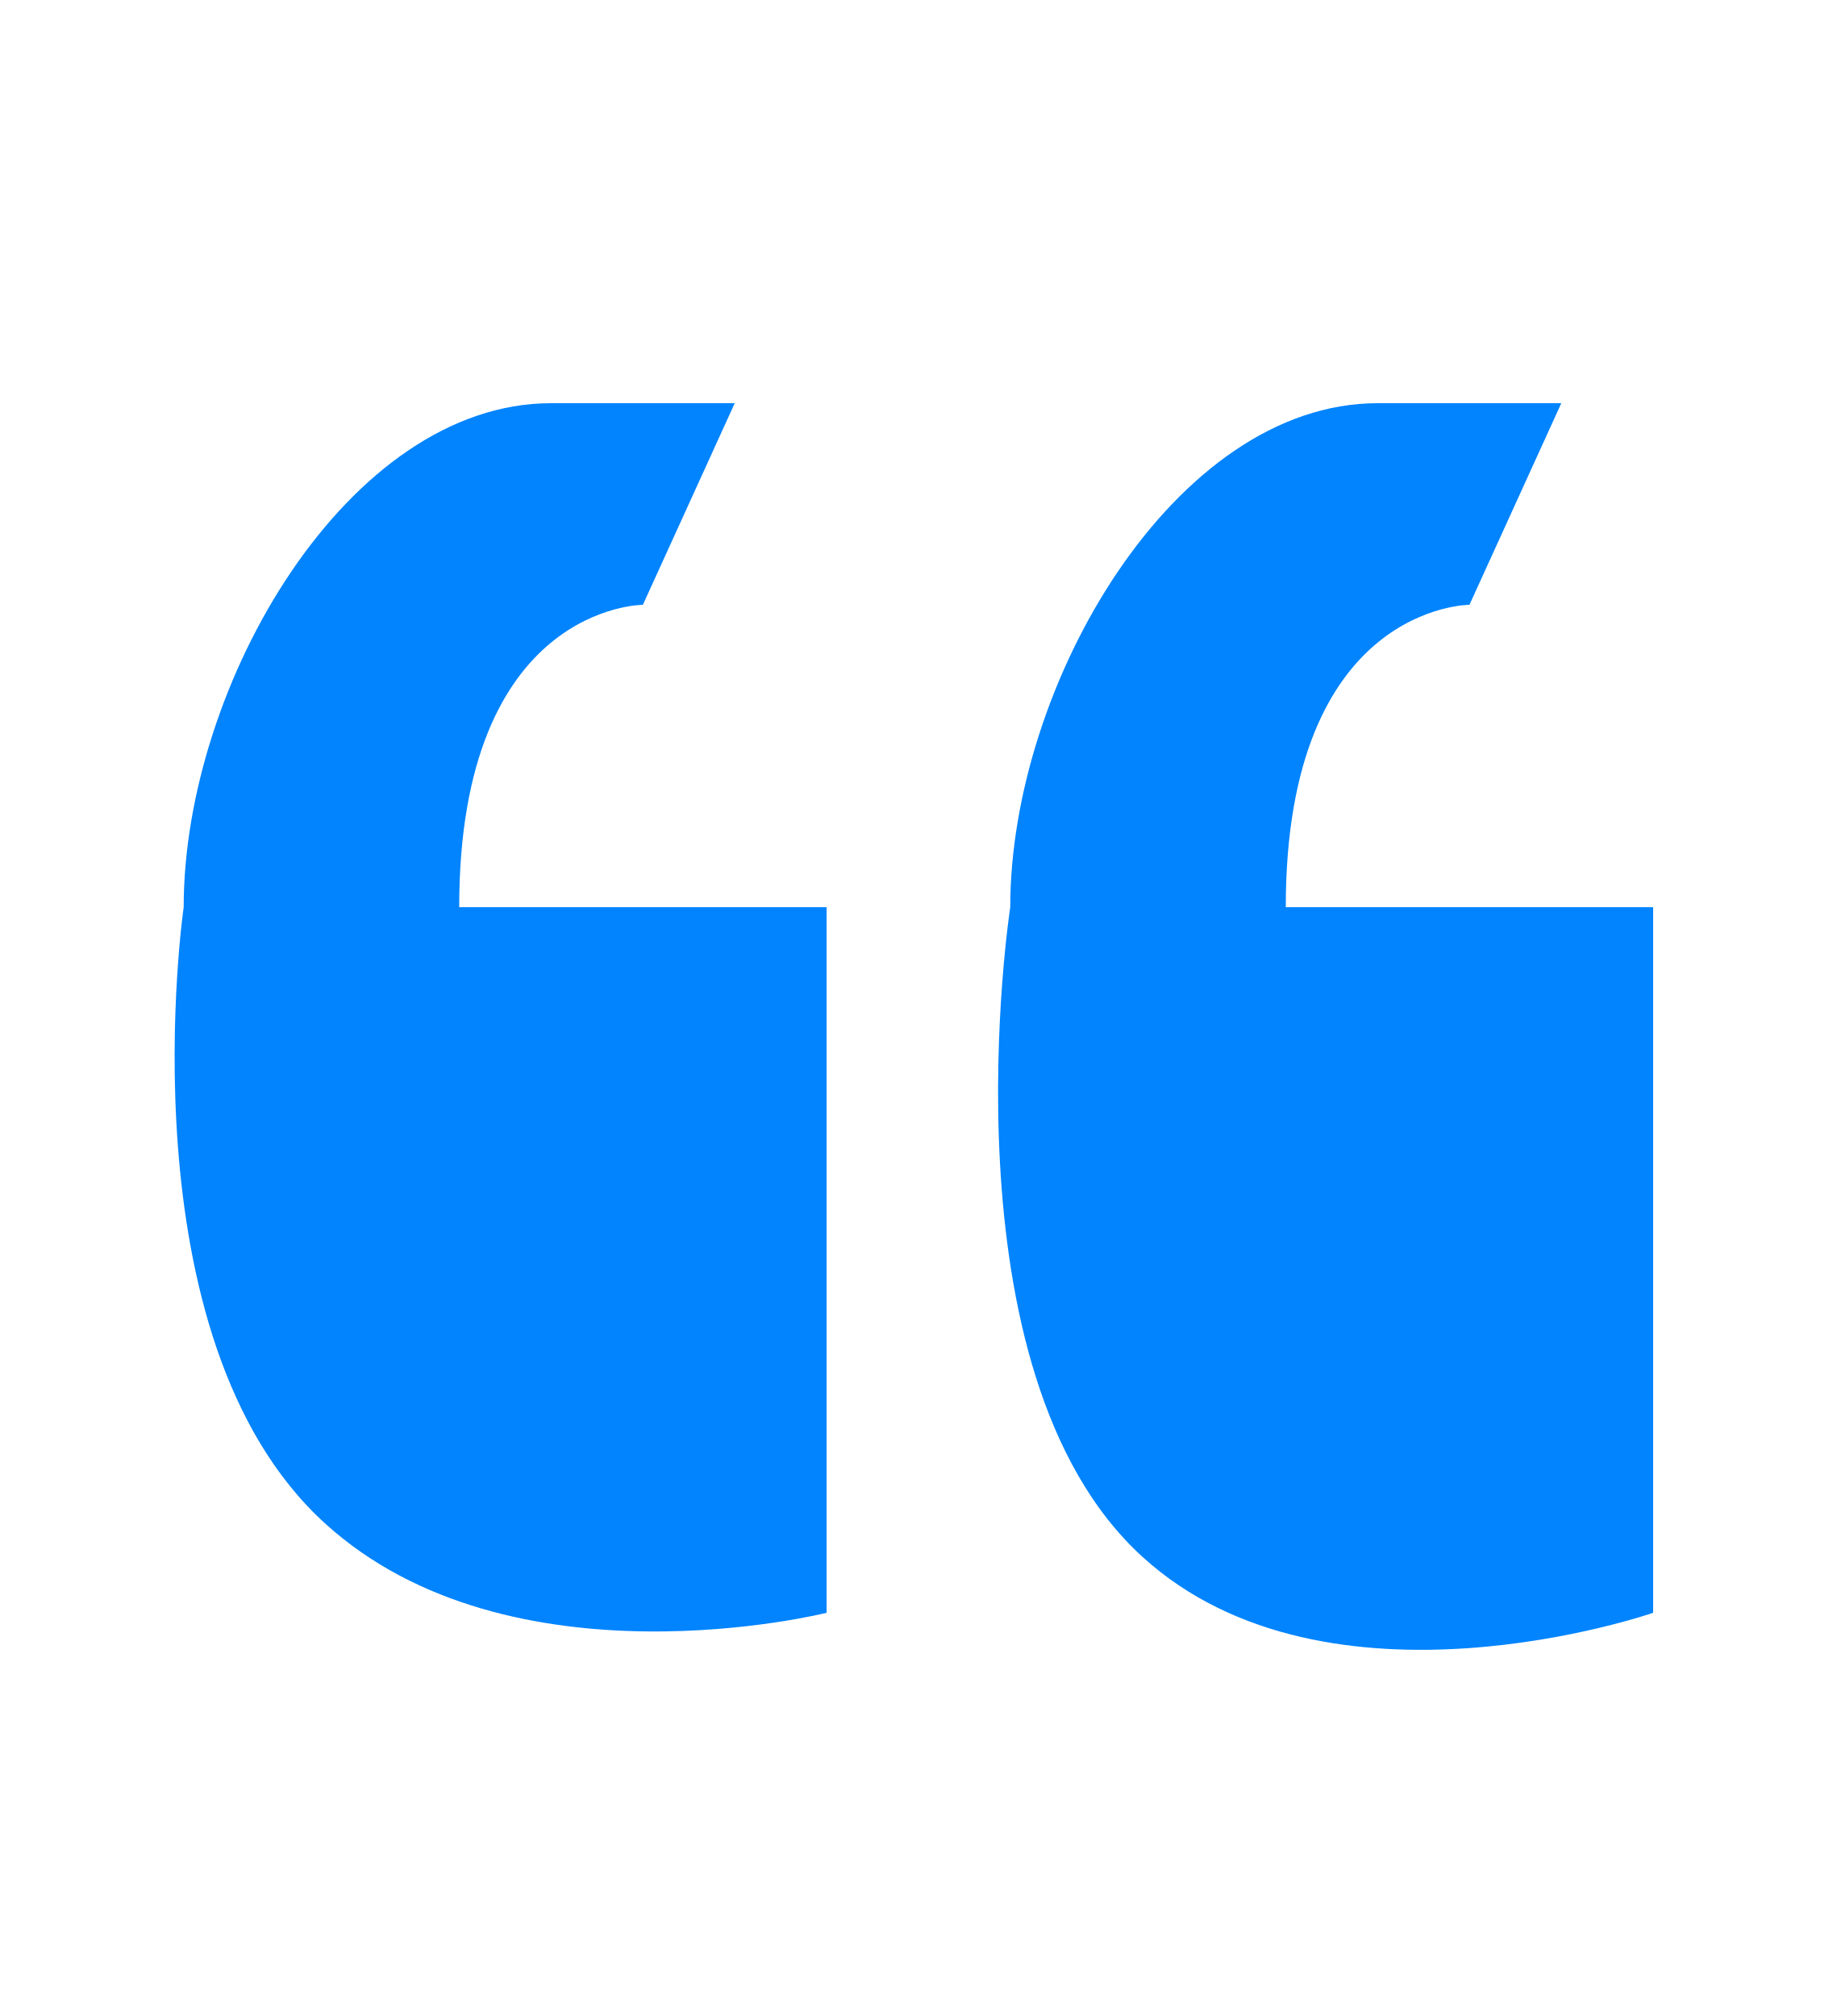
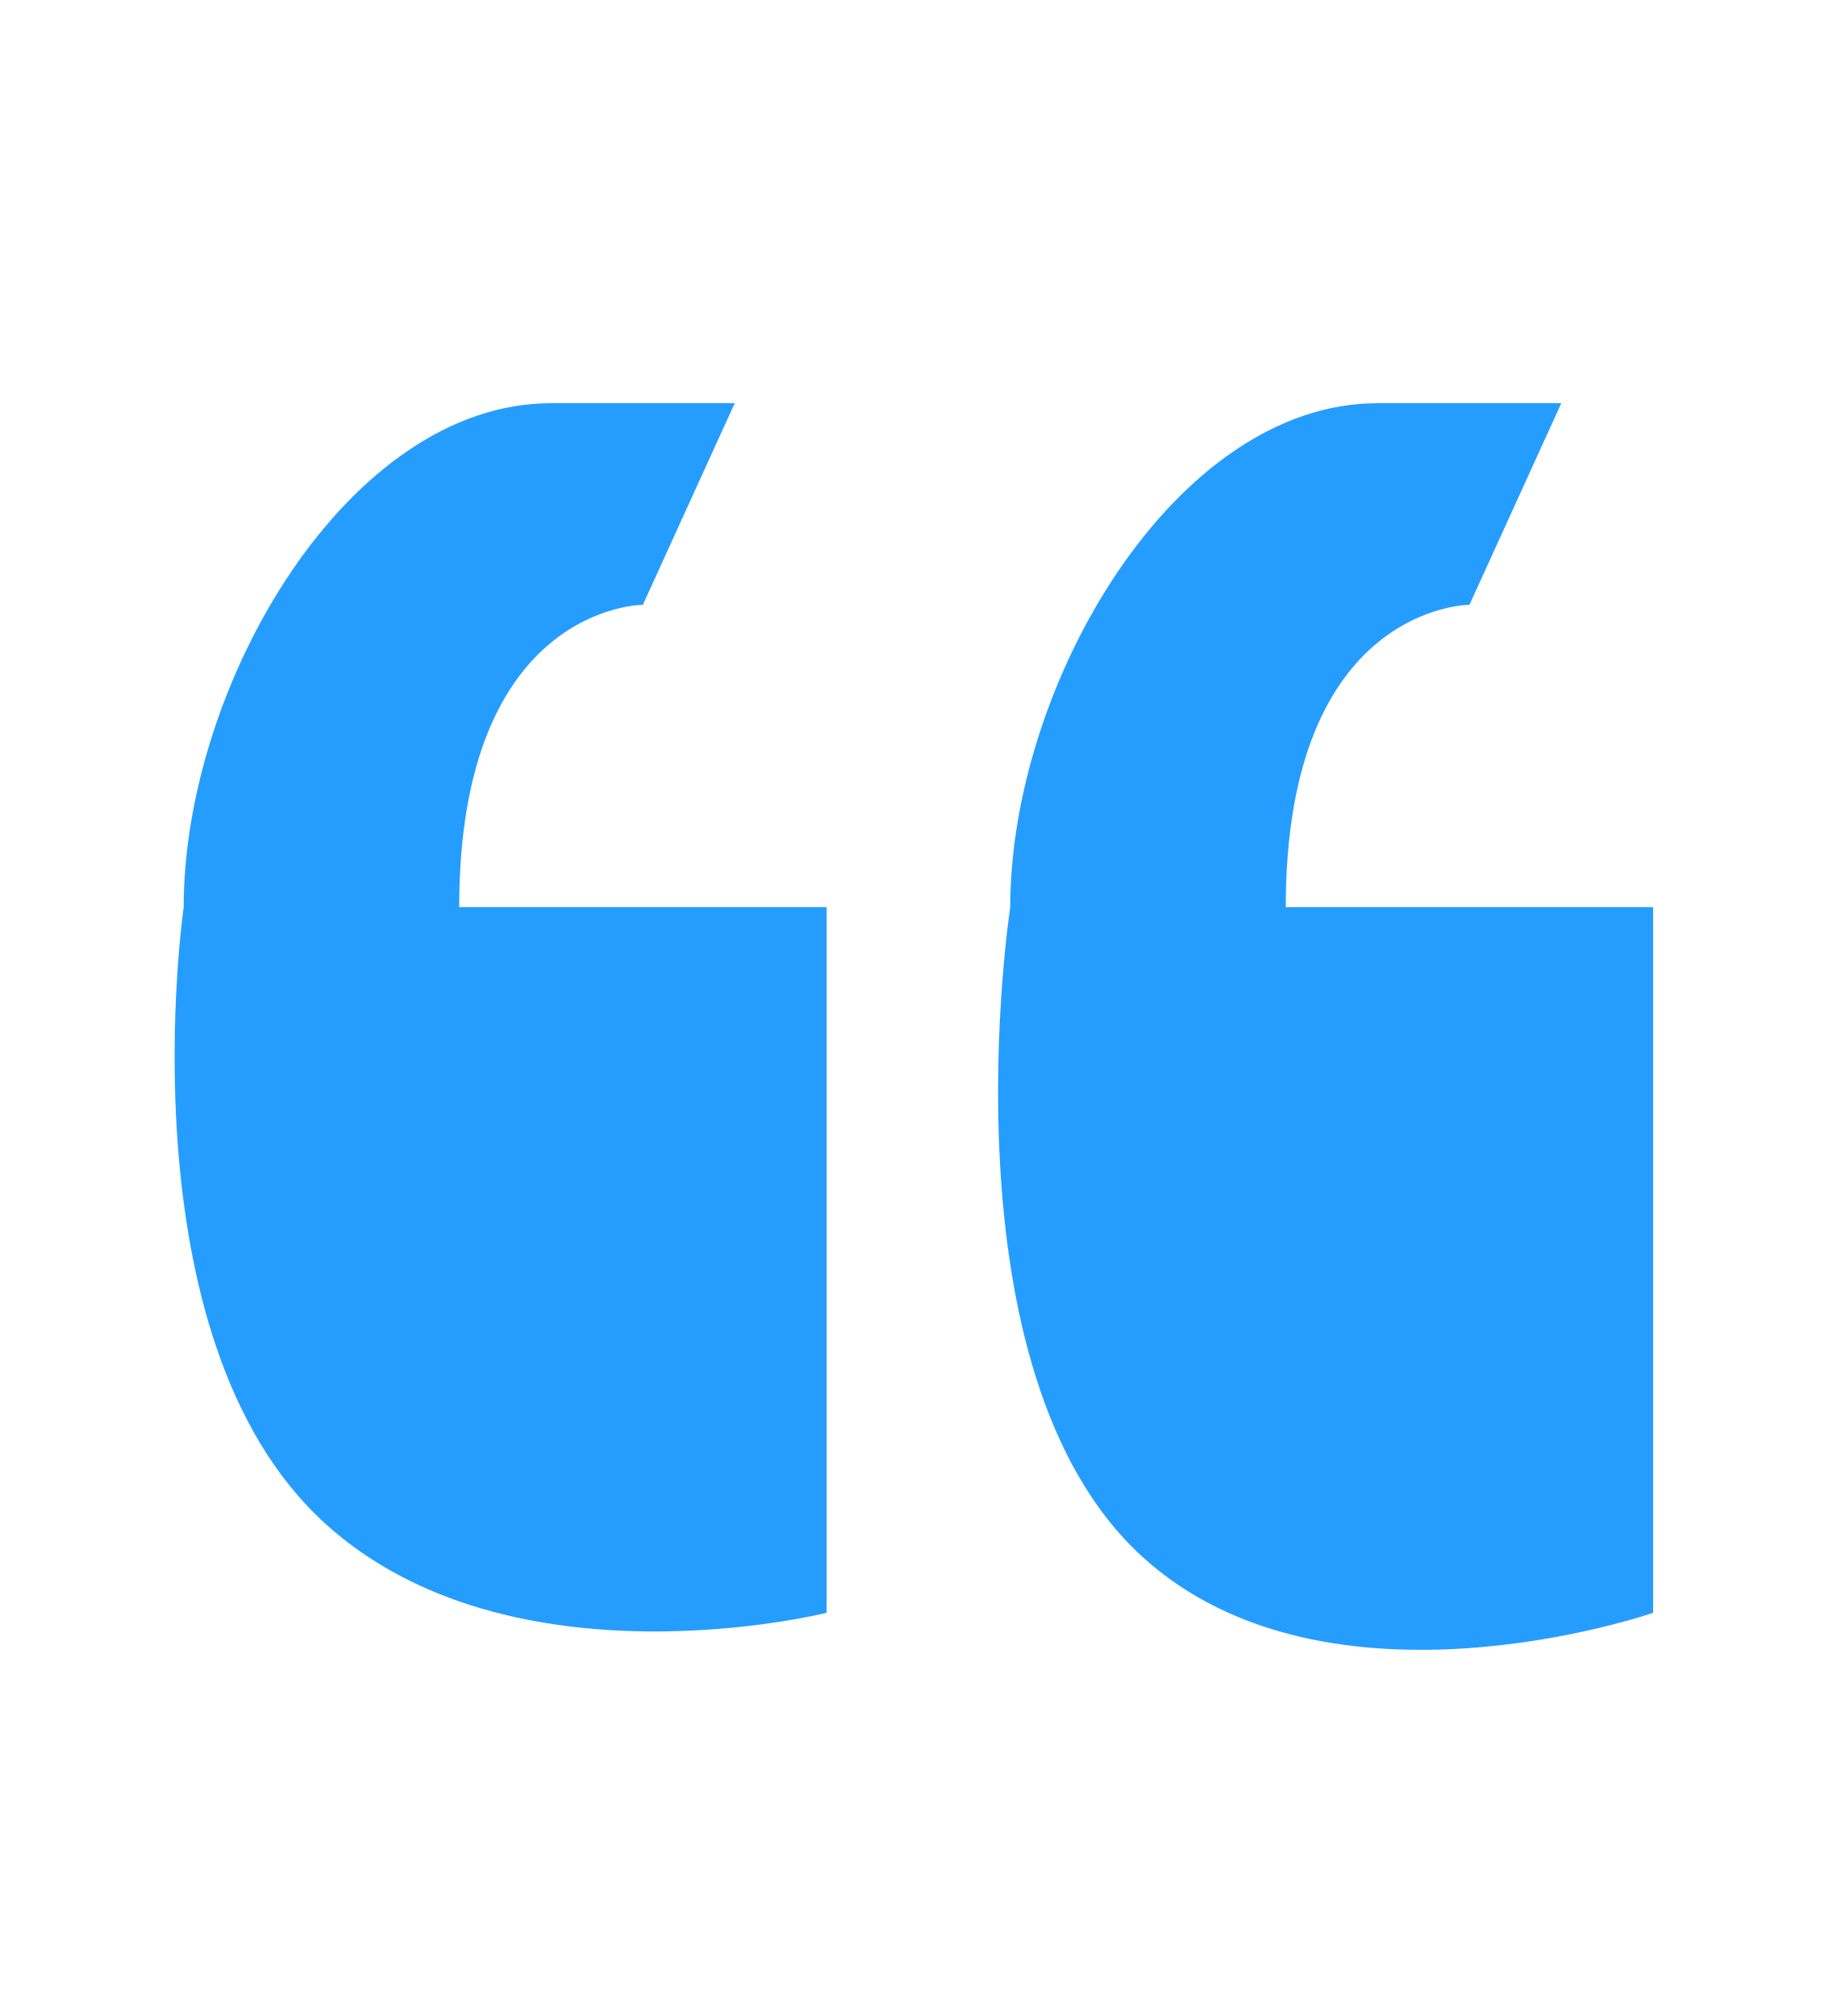
<svg xmlns="http://www.w3.org/2000/svg" width="82" height="90" viewBox="0 0 82 90" fill="none">
-   <path d="M28.7 27L32.8 18H24.6C15.539 18 8.2 30.555 8.2 40.5C8.2 40.5 5.407 59.715 14.5 68C22.785 75.549 36.9 72 36.9 72V40.5H20.5C20.5 27 28.7 27 28.7 27ZM57.4 40.5C57.4 27 65.6 27 65.6 27L69.7 18H61.5C52.439 18 45.1 30.555 45.1 40.5C45.1 40.5 41.907 61.215 51 69.5C59.285 77.049 73.8 72 73.8 72V40.5H57.4Z" fill="#0184FE" />
+   <path d="M28.7 27L32.8 18H24.6C15.539 18 8.2 30.555 8.2 40.5C8.2 40.5 5.407 59.715 14.5 68C22.785 75.549 36.9 72 36.9 72V40.5H20.5C20.5 27 28.7 27 28.7 27ZM57.4 40.5C57.4 27 65.6 27 65.6 27L69.7 18H61.5C52.439 18 45.1 30.555 45.1 40.5C45.1 40.5 41.907 61.215 51 69.5C59.285 77.049 73.8 72 73.8 72V40.5H57.4Z" fill="#259DFF" />
</svg>
